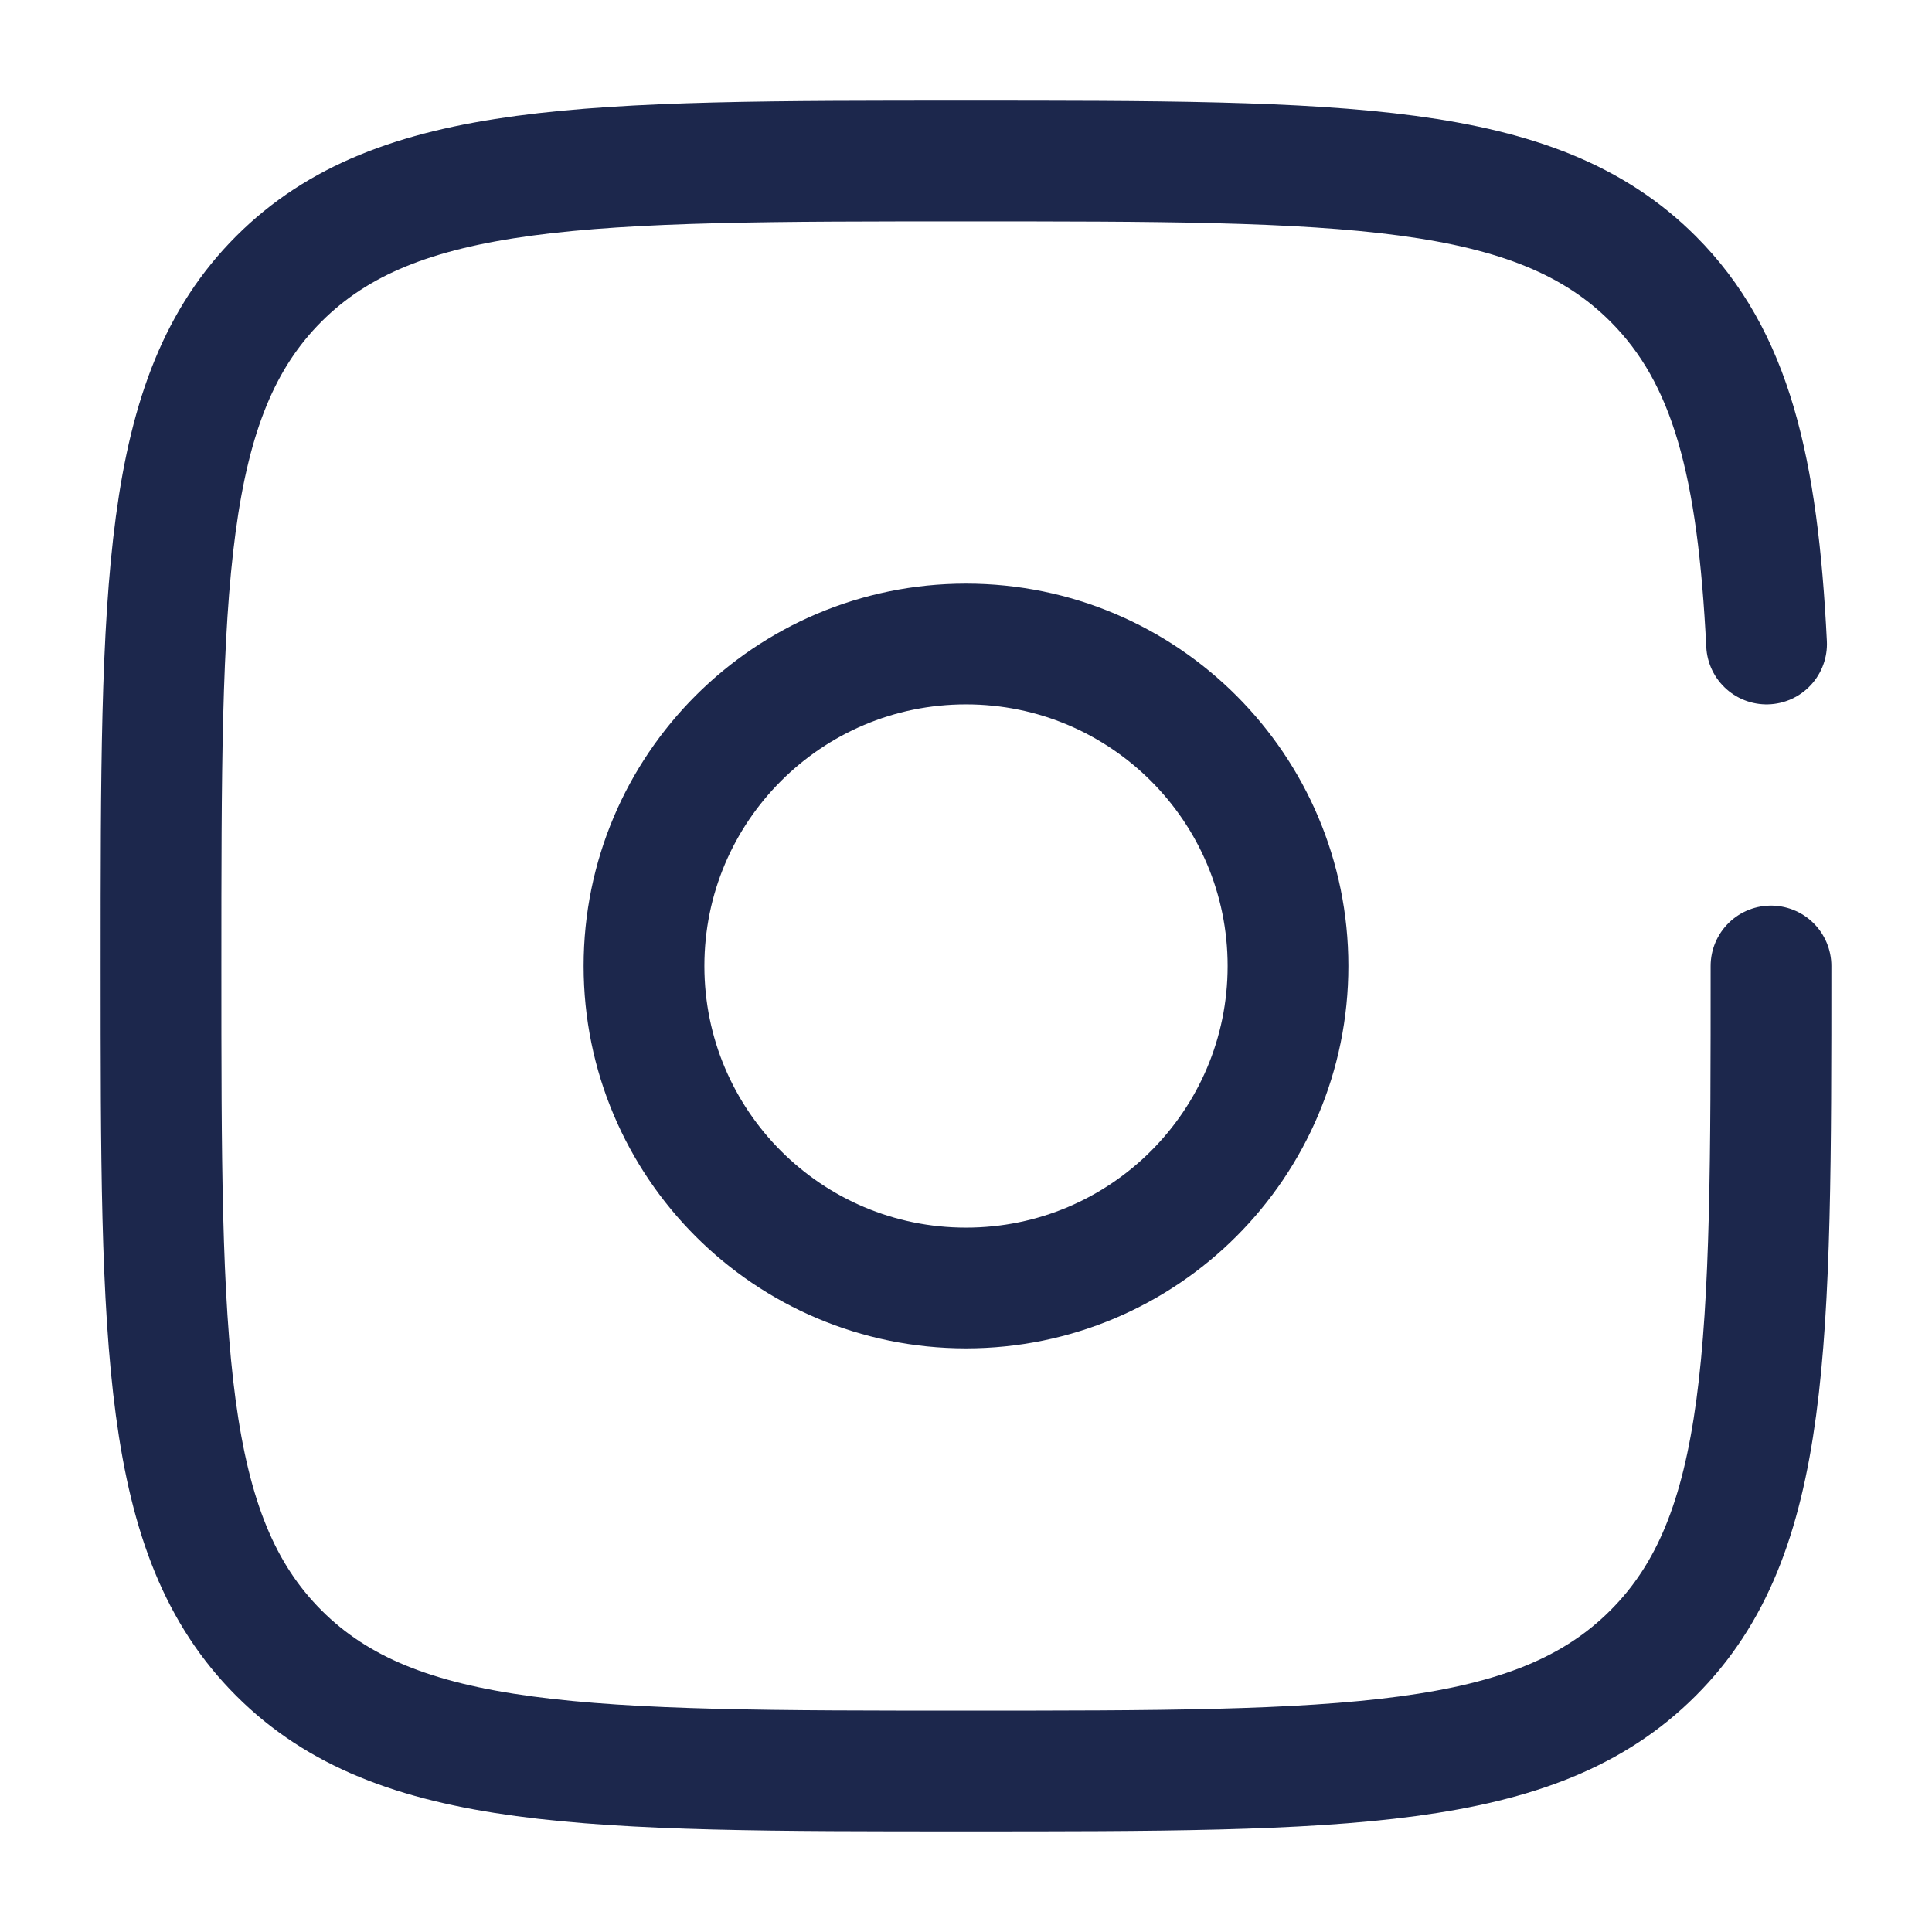
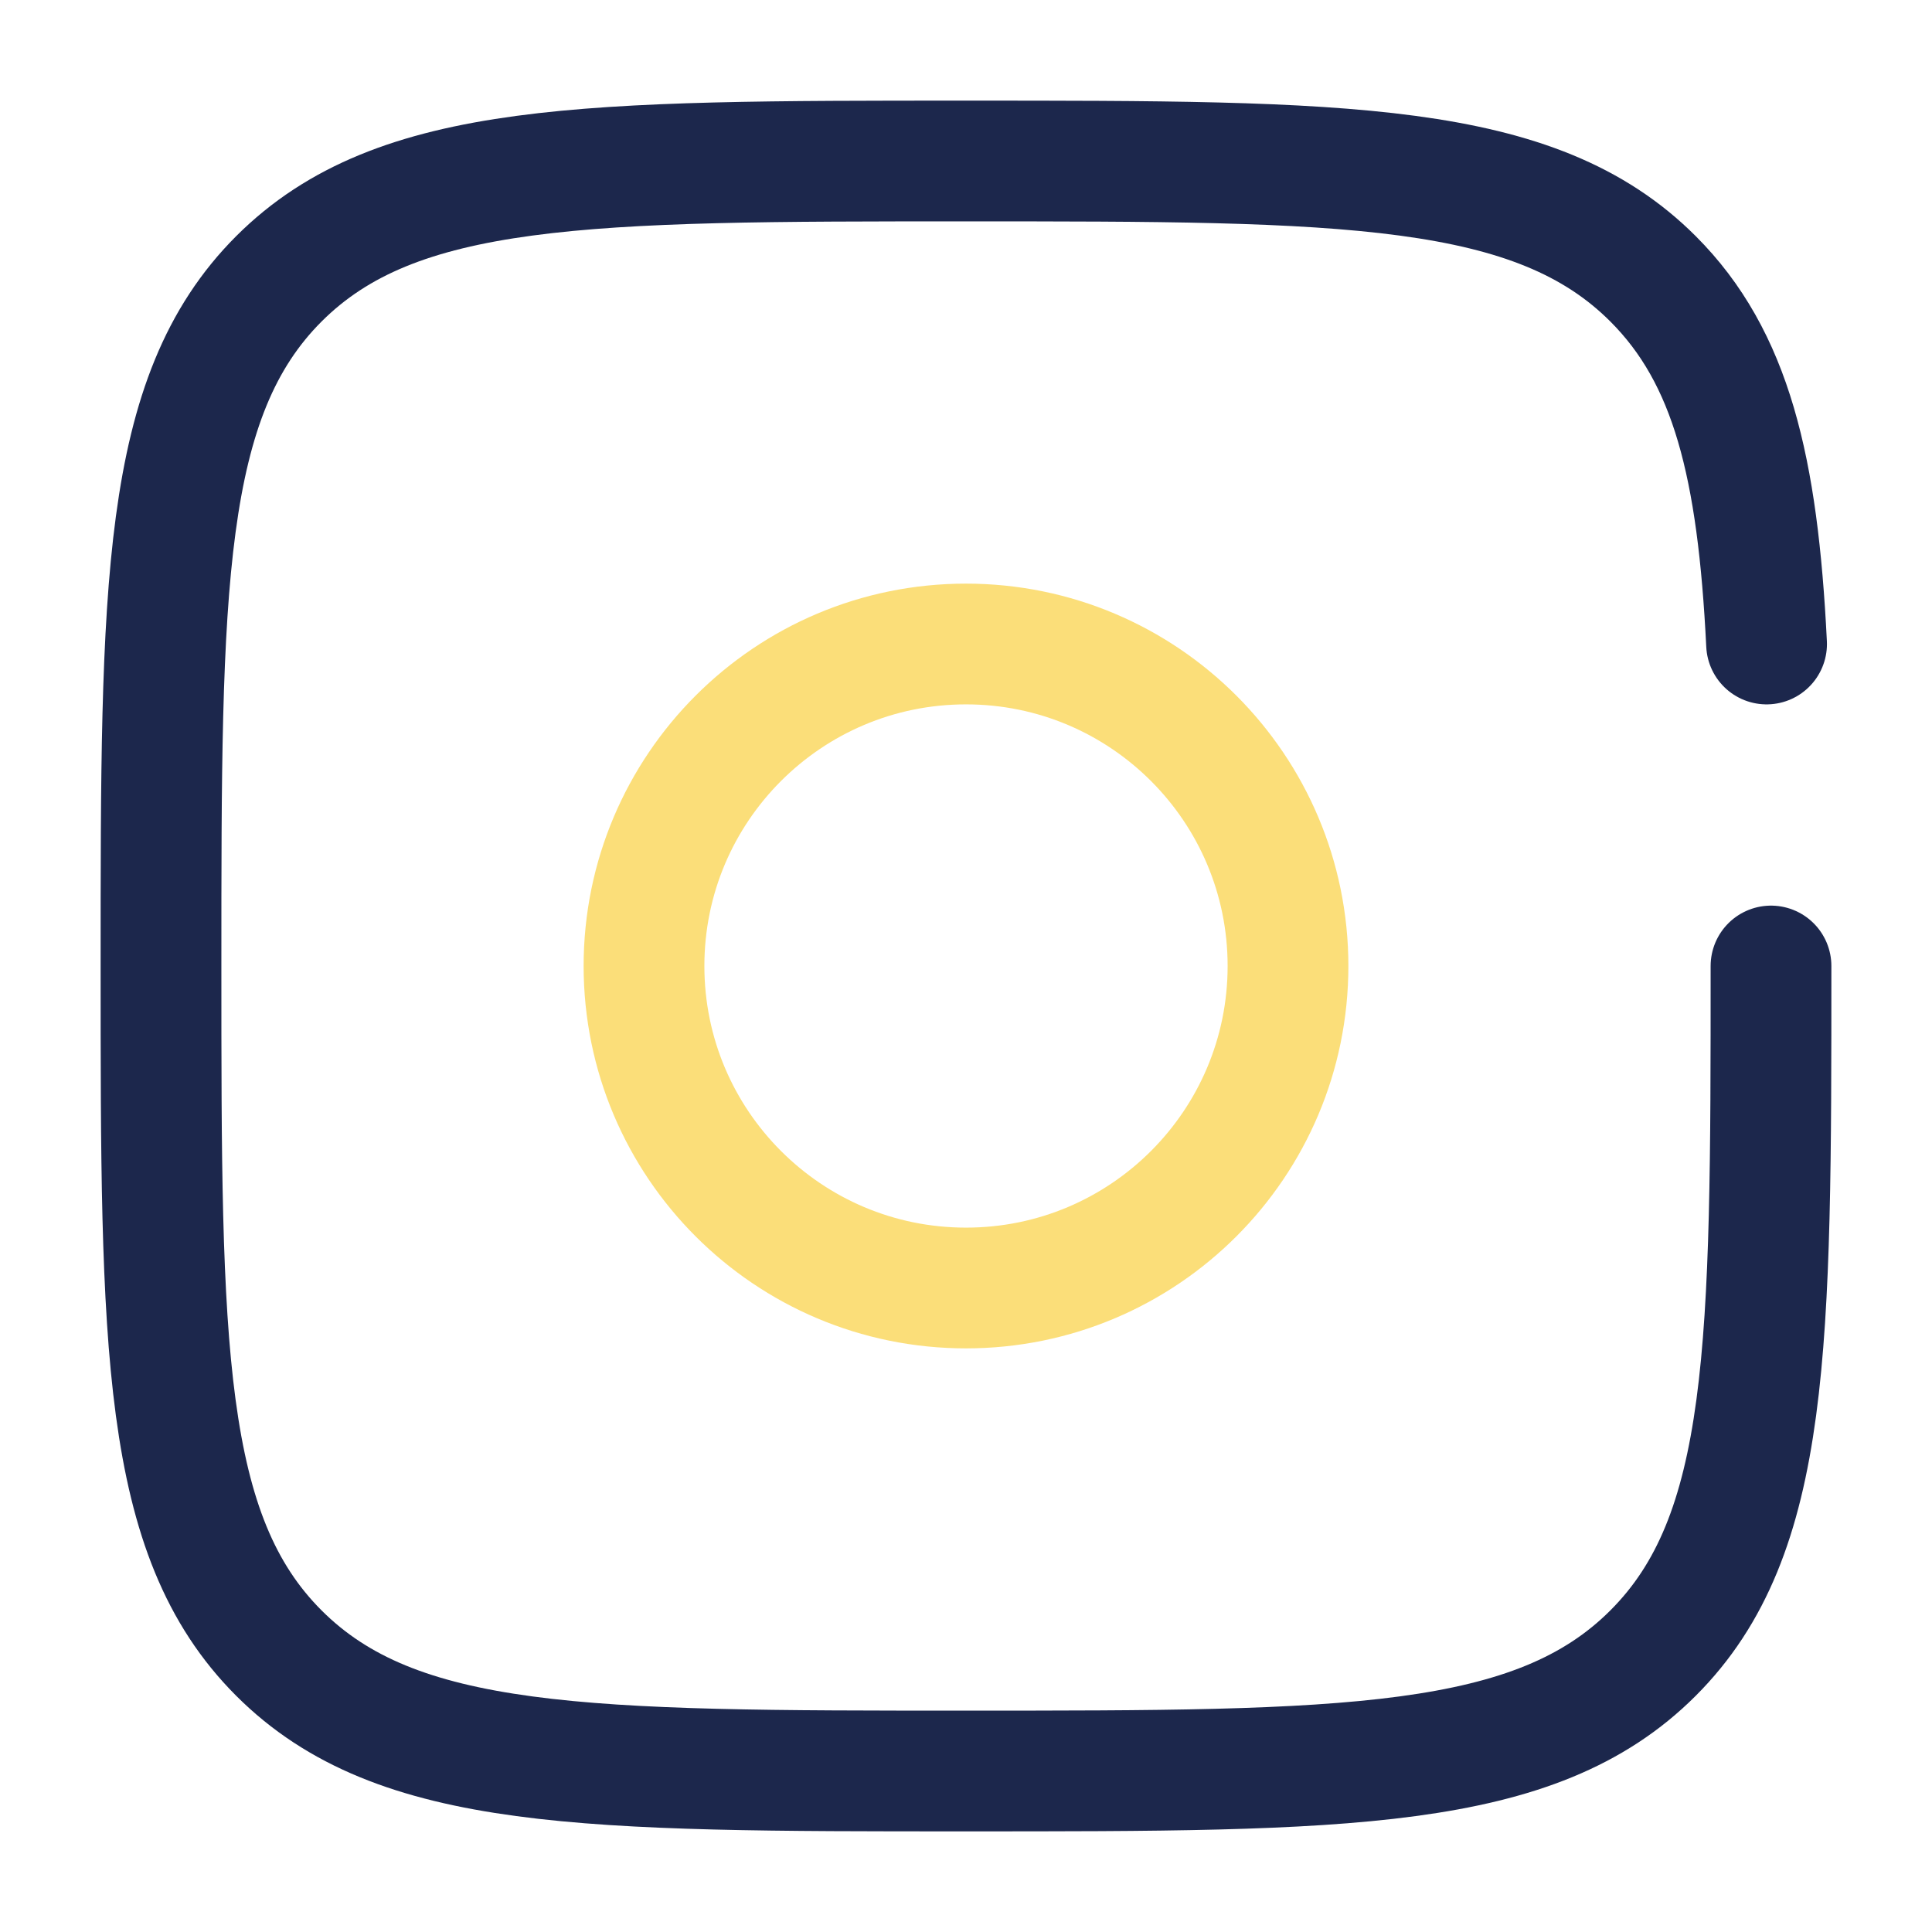
<svg xmlns="http://www.w3.org/2000/svg" width="800px" height="800px" viewBox="0 0 24 24" fill="none">
-   <circle cx="12" cy="12" r="4" stroke="#1C274C" stroke-width="1.5" />
+   <circle cx="12" cy="12" r="4" stroke="#fbde79" stroke-width="1.5" />
  <path d="M22 12C22 16.714 22 19.071 20.535 20.535C19.071 22 16.714 22 12 22C7.286 22 4.929 22 3.464 20.535C2 19.071 2 16.714 2 12C2 7.286 2 4.929 3.464 3.464C4.929 2 7.286 2 12 2C16.714 2 19.071 2 20.535 3.464C21.509 4.438 21.836 5.807 21.945 8" stroke="#1C274C" stroke-width="1.5" stroke-linecap="round" />
</svg>
